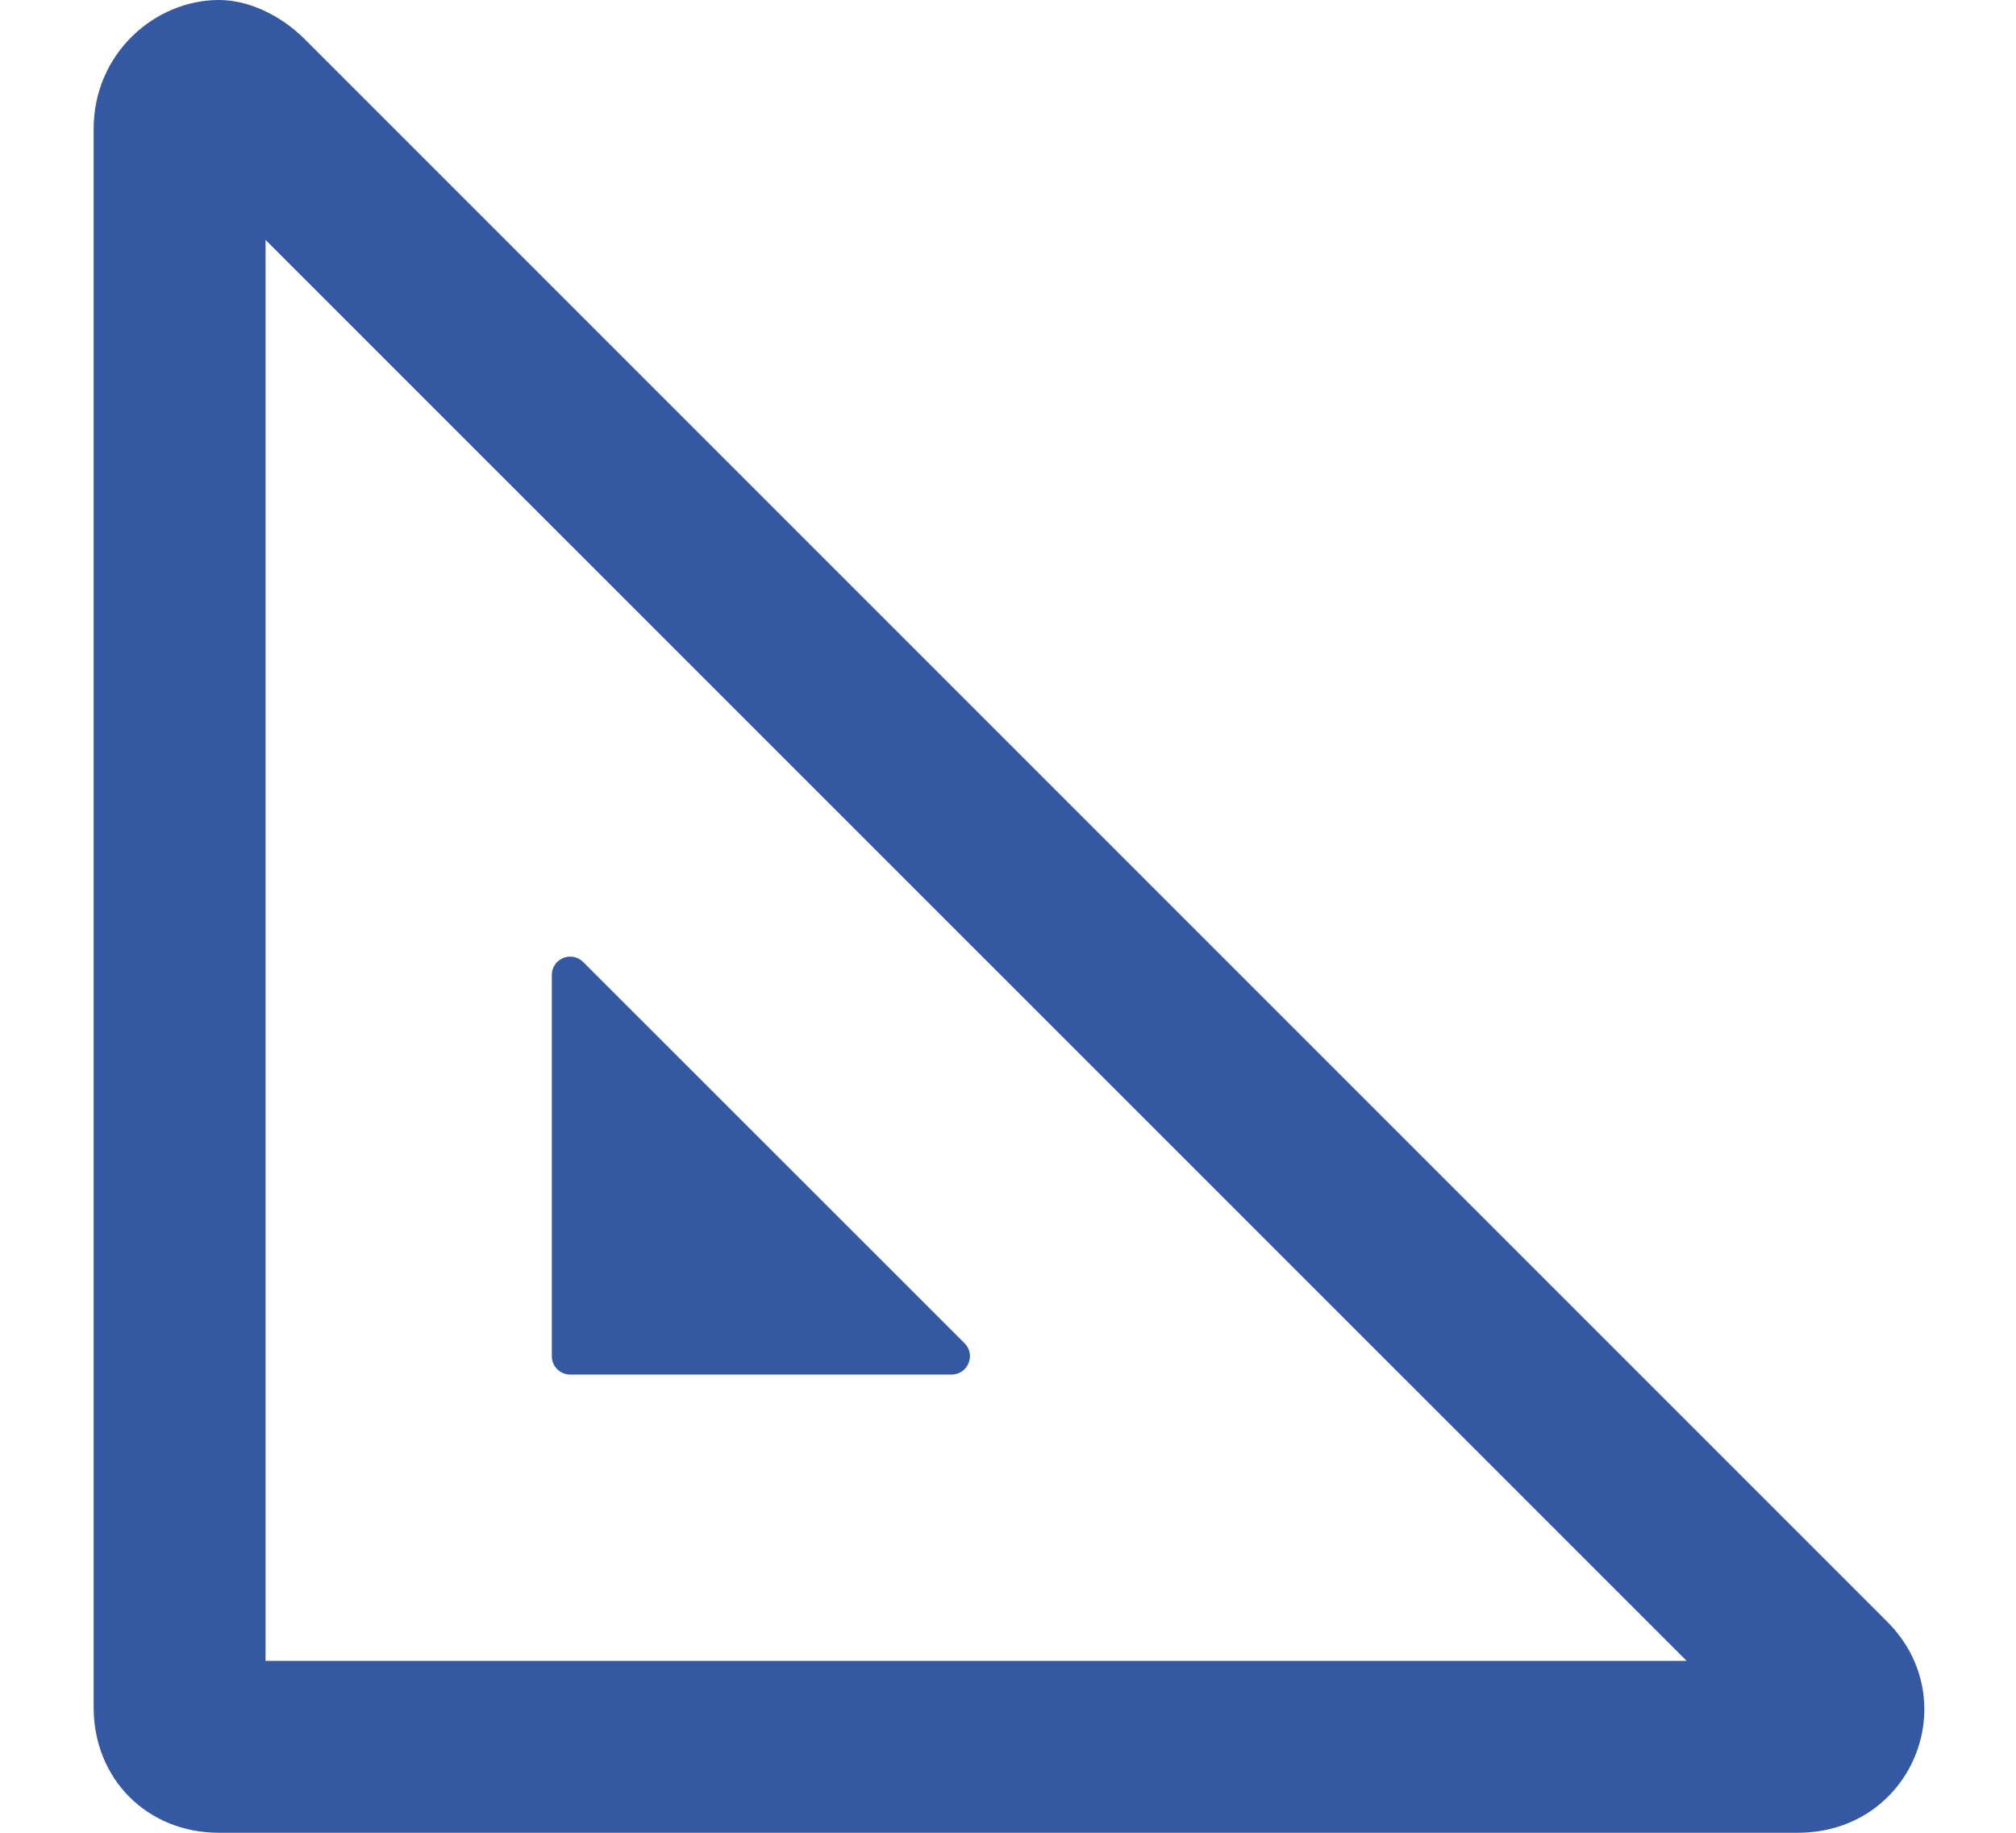
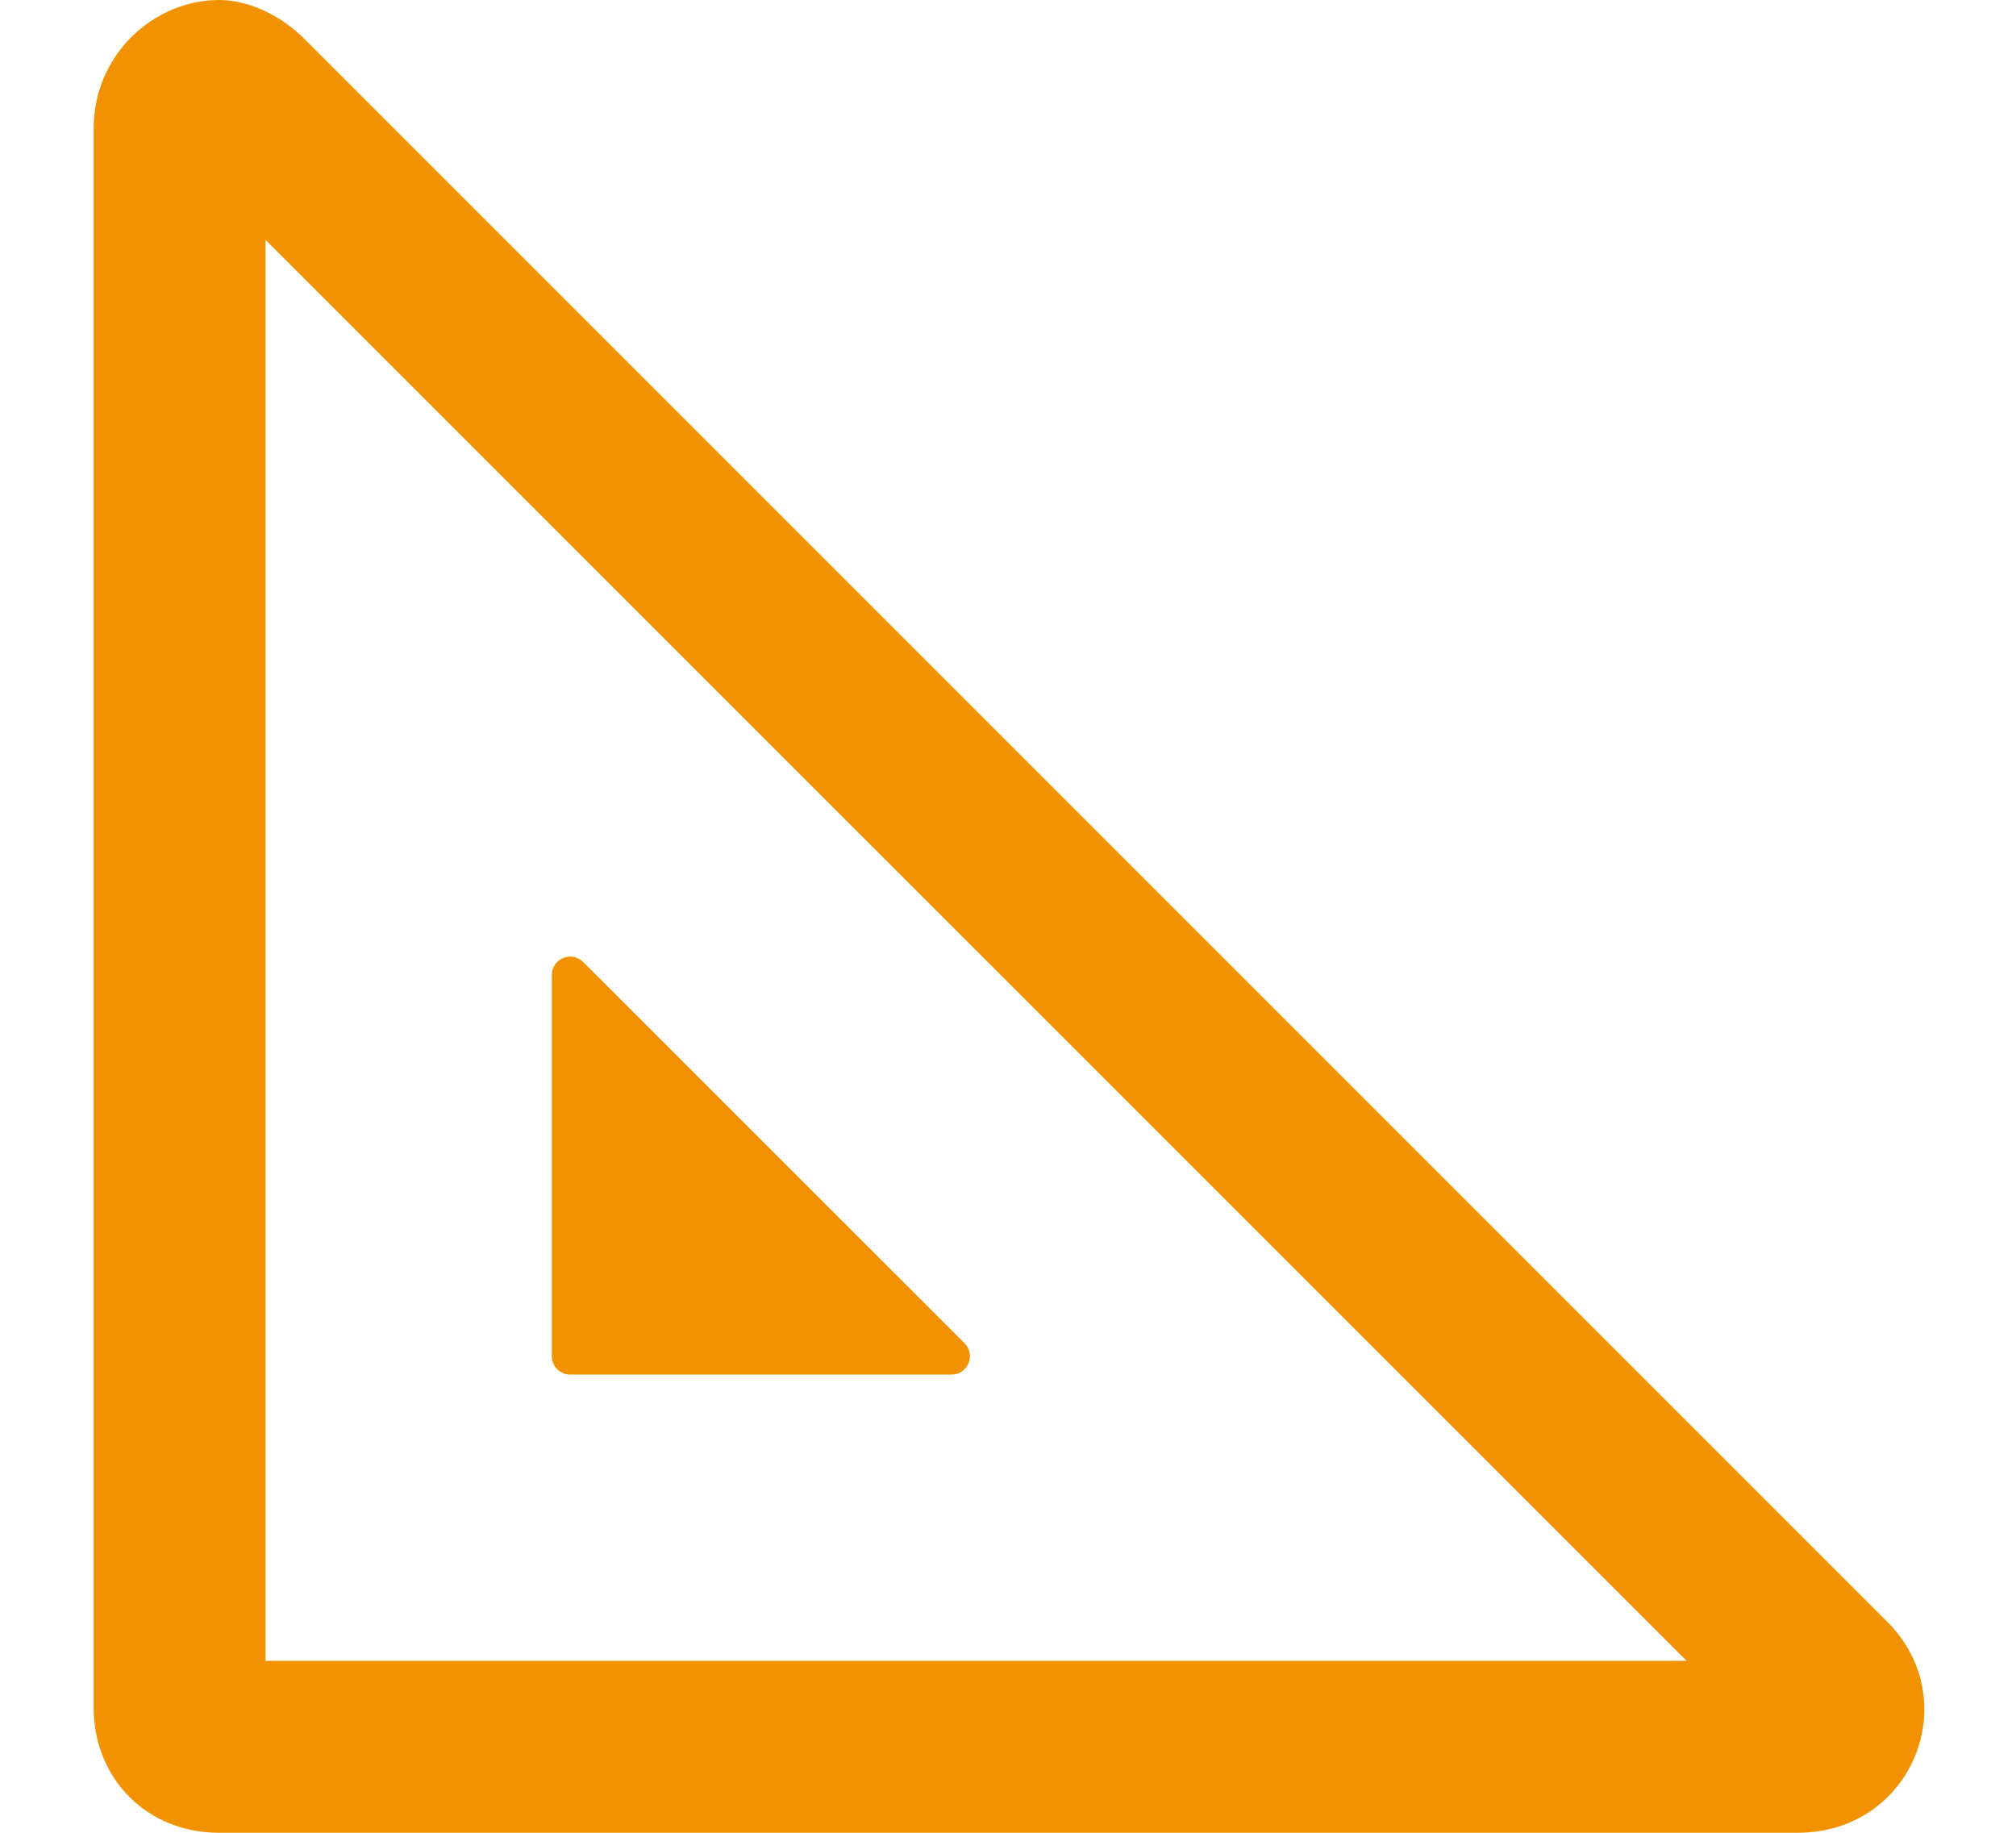
<svg xmlns="http://www.w3.org/2000/svg" aria-hidden="true" width="11" height="10" viewBox="0 0 11 10" fill="none">
-   <path d="M10.297 8.848L1.664 0.215C1.527 0.078 1.351 0 1.195 0C0.844 0 0.511 0.293 0.511 0.703V9.316C0.511 9.707 0.804 10 1.195 10H9.808C10.433 10 10.726 9.277 10.297 8.848ZM1.449 9.062V1.309L9.203 9.062H1.449ZM3.011 7.4C3.011 7.455 3.056 7.5 3.111 7.5H5.192C5.281 7.5 5.326 7.392 5.263 7.329L3.182 5.249C3.119 5.186 3.011 5.23 3.011 5.32V7.4Z" fill="#3558a2" />
+   <path d="M10.297 8.848L1.664 0.215C1.527 0.078 1.351 0 1.195 0C0.844 0 0.511 0.293 0.511 0.703V9.316C0.511 9.707 0.804 10 1.195 10H9.808C10.433 10 10.726 9.277 10.297 8.848ZM1.449 9.062V1.309L9.203 9.062H1.449ZM3.011 7.4C3.011 7.455 3.056 7.5 3.111 7.5H5.192C5.281 7.5 5.326 7.392 5.263 7.329L3.182 5.249C3.119 5.186 3.011 5.23 3.011 5.32V7.4Z" fill="#f39200" />
</svg>
